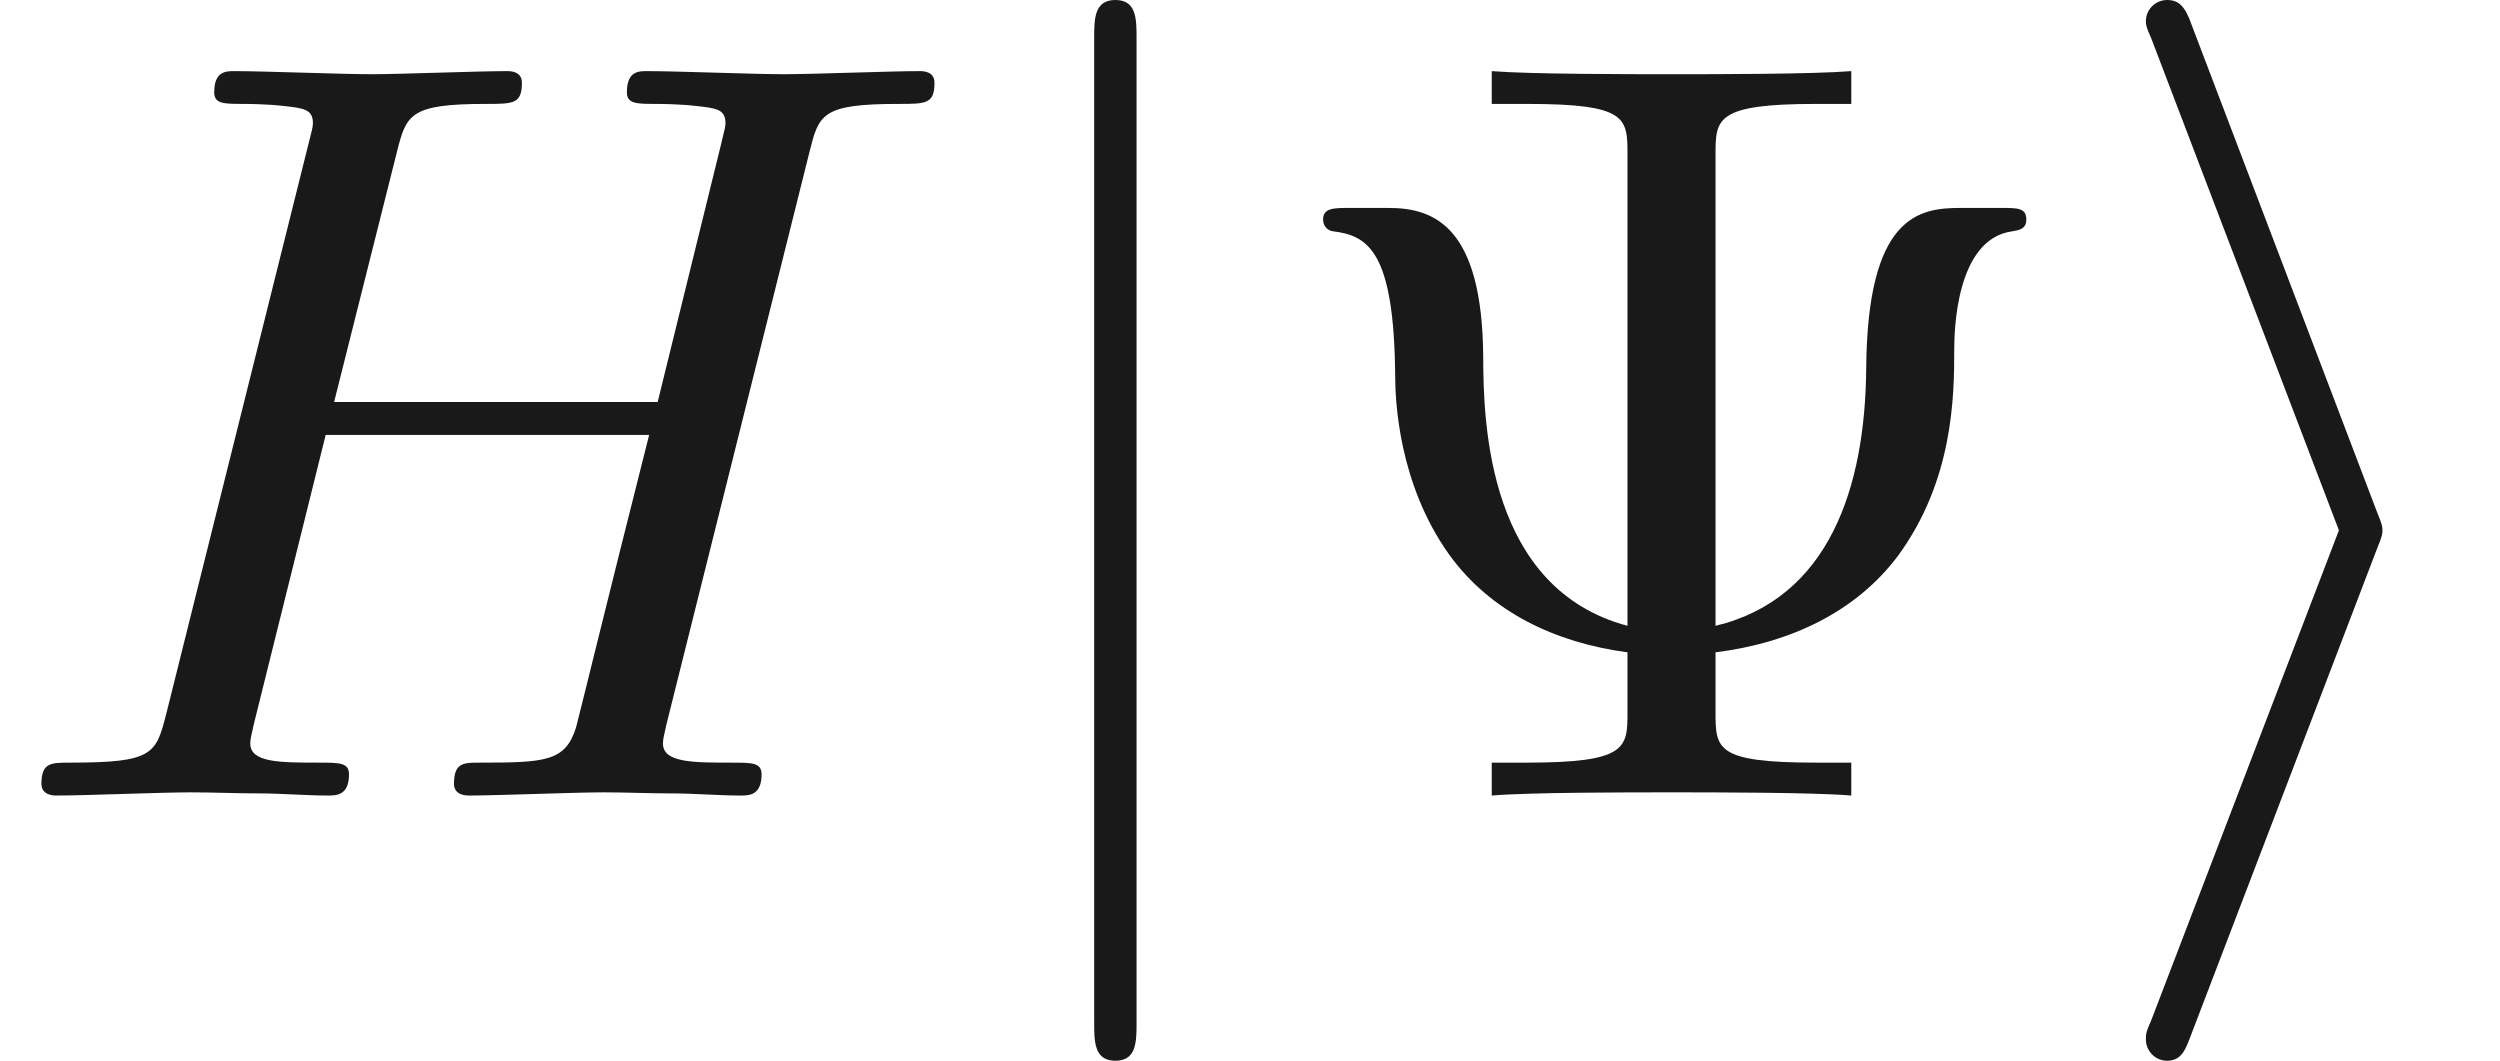
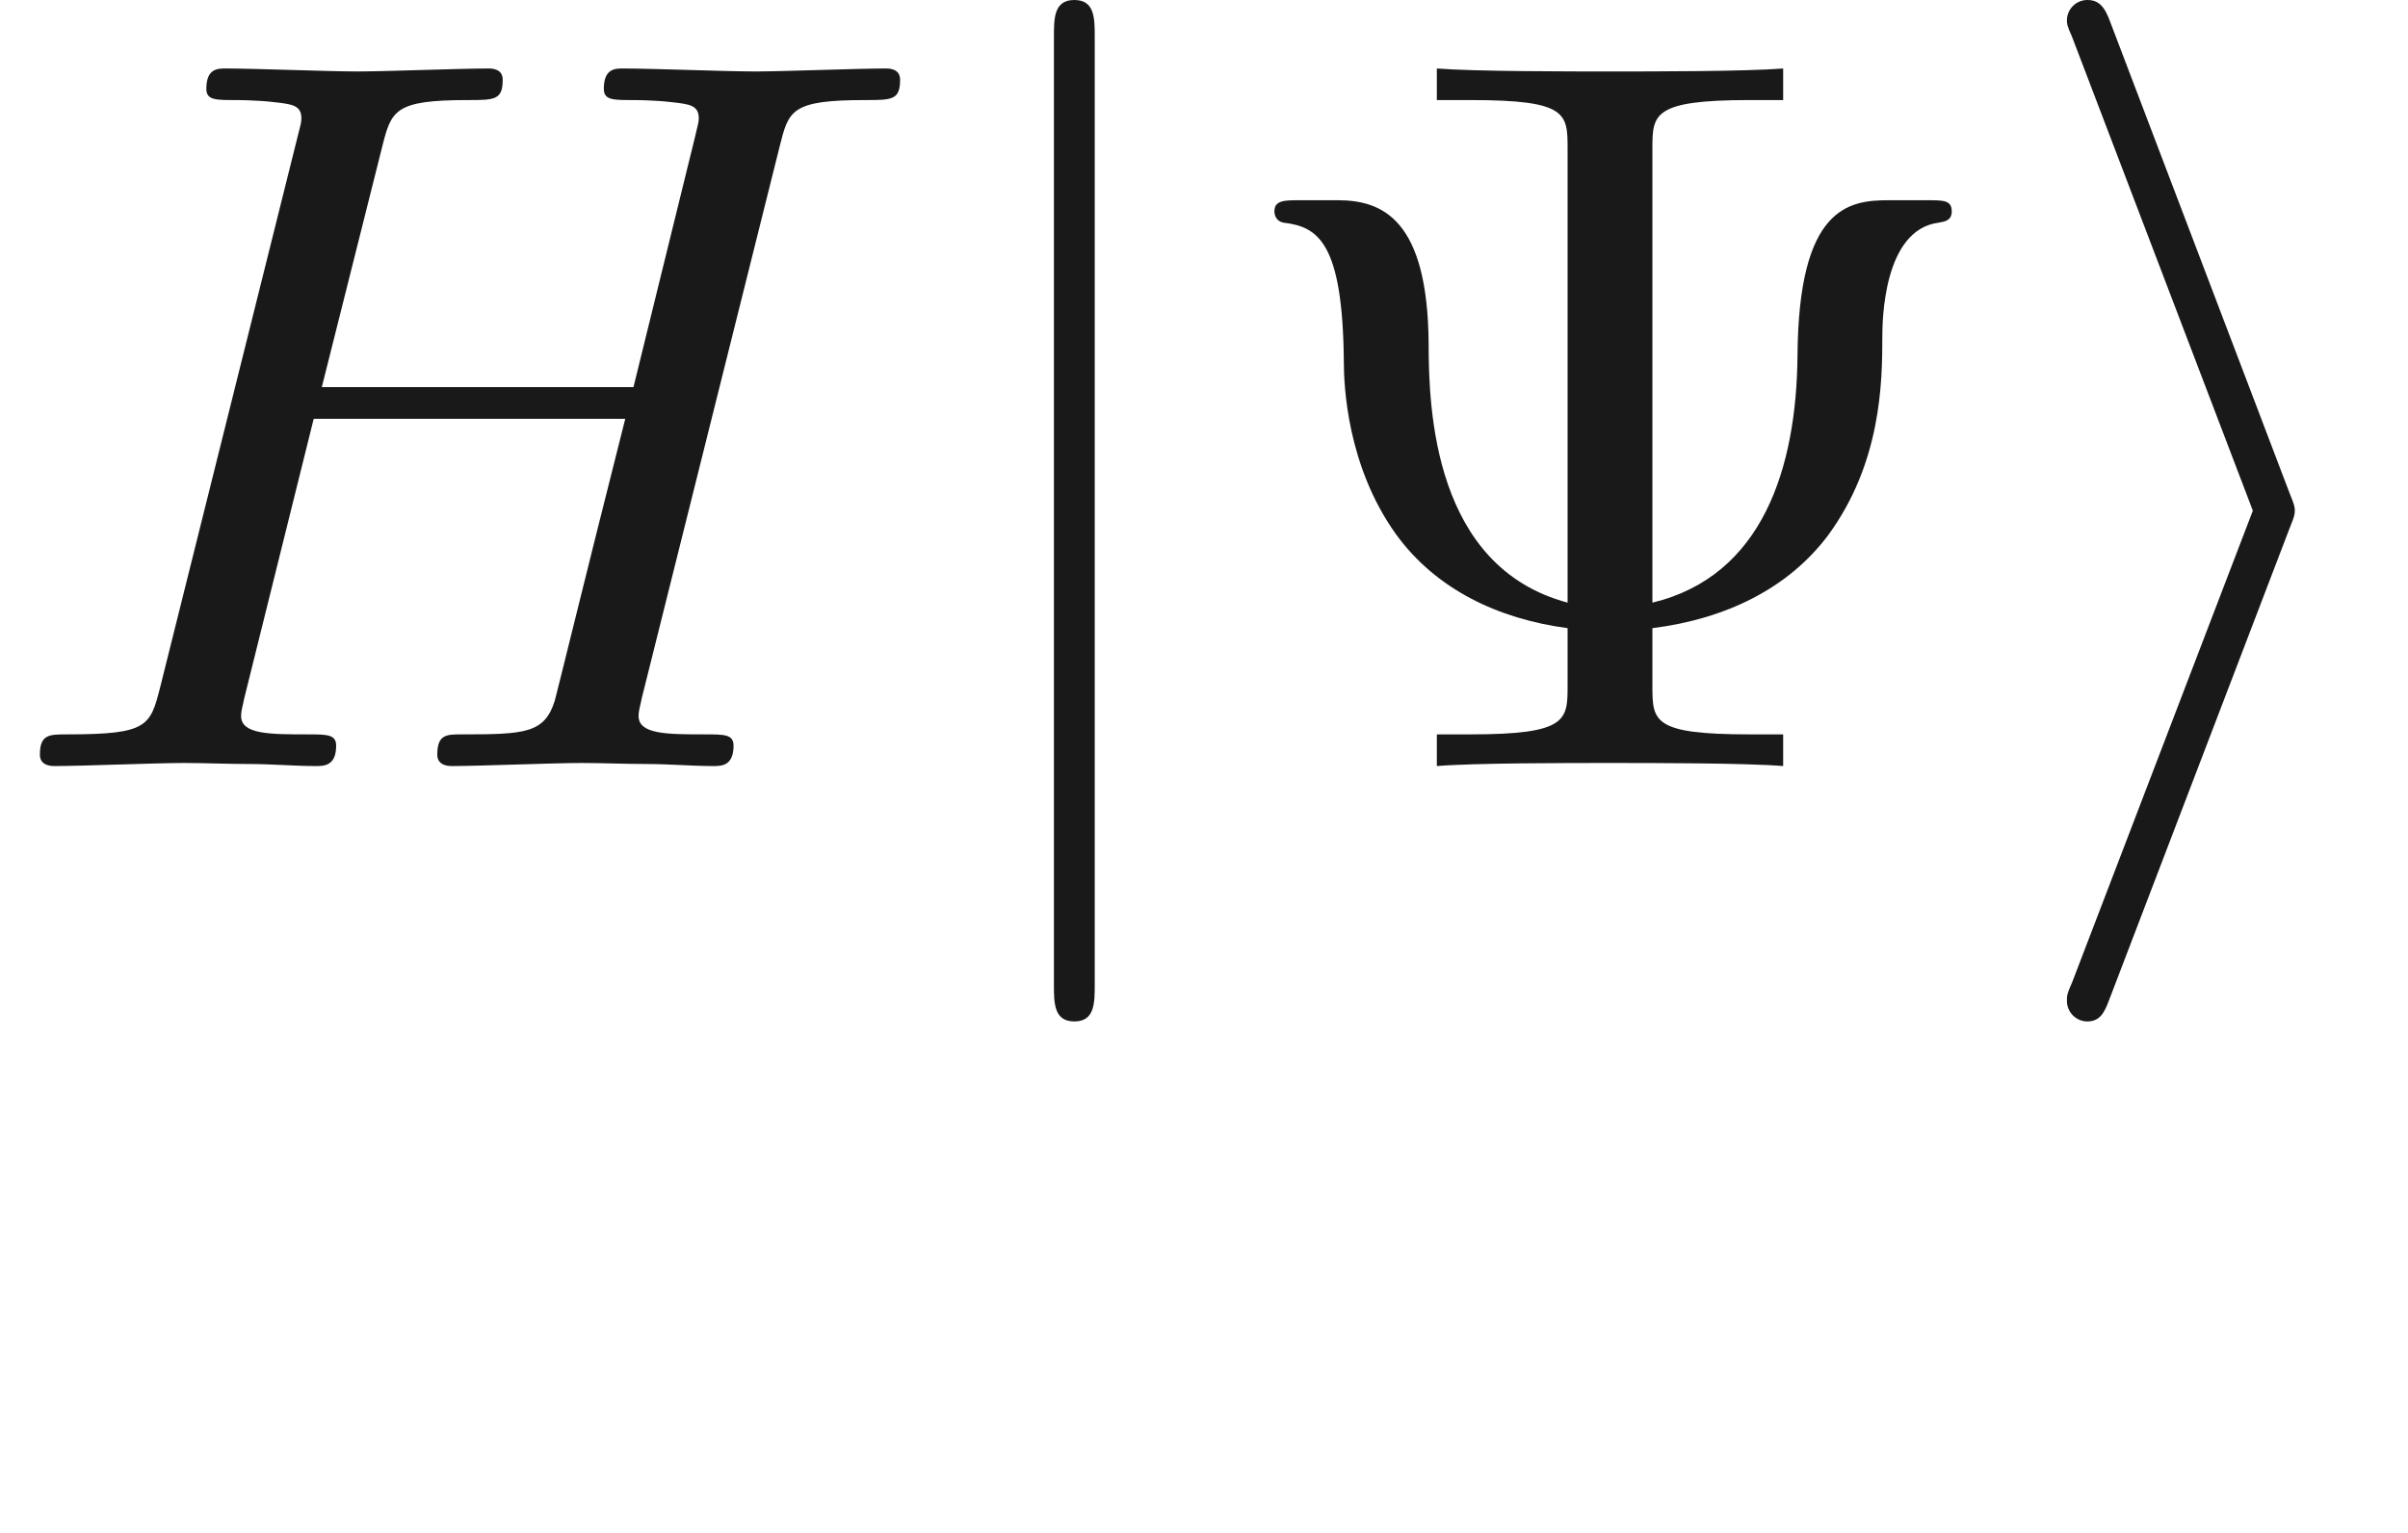
- <svg xmlns="http://www.w3.org/2000/svg" xmlns:ns1="http://github.com/leegao/readme2tex/" xmlns:xlink="http://www.w3.org/1999/xlink" height="9.963pt" ns1:offset="2.4906600000000054" version="1.1" viewBox="-52.075 -69.509 23.481 9.963" width="23.481pt">
+ <svg xmlns="http://www.w3.org/2000/svg" xmlns:ns1="https://github.com/leegao/readme2tex/" xmlns:xlink="http://www.w3.org/1999/xlink" height="14.944pt" ns1:offset="2.4906600000000054" version="1.1" viewBox="-52.075 -69.509 23.481 14.944" width="23.481pt">
  <defs>
    <path d="M2.72-2.321C2.77-2.441 2.77-2.461 2.77-2.491S2.77-2.54 2.72-2.66L.976-7.243C.917-7.412 .857-7.472 .747-7.472S.548-7.382 .548-7.273C.548-7.243 .548-7.223 .598-7.113L2.361-2.491L.598 2.112C.548 2.222 .548 2.242 .548 2.291C.548 2.401 .638 2.491 .747 2.491C.877 2.491 .917 2.391 .956 2.291L2.72-2.321Z" id="g0-105" />
    <path d="M1.584-7.113C1.584-7.293 1.584-7.472 1.385-7.472S1.186-7.293 1.186-7.113V2.132C1.186 2.311 1.186 2.491 1.385 2.491S1.584 2.311 1.584 2.132V-7.113Z" id="g0-106" />
    <path d="M7.601-6.037C7.691-6.396 7.711-6.496 8.438-6.496C8.697-6.496 8.777-6.496 8.777-6.695C8.777-6.804 8.667-6.804 8.638-6.804C8.359-6.804 7.641-6.775 7.362-6.775C7.073-6.775 6.366-6.804 6.077-6.804C5.998-6.804 5.888-6.804 5.888-6.605C5.888-6.496 5.978-6.496 6.167-6.496C6.187-6.496 6.376-6.496 6.545-6.476C6.725-6.456 6.814-6.446 6.814-6.316C6.814-6.276 6.804-6.257 6.775-6.127L6.177-3.696H3.138L3.726-6.037C3.816-6.396 3.846-6.496 4.563-6.496C4.822-6.496 4.902-6.496 4.902-6.695C4.902-6.804 4.792-6.804 4.762-6.804C4.483-6.804 3.766-6.775 3.487-6.775C3.198-6.775 2.491-6.804 2.202-6.804C2.122-6.804 2.012-6.804 2.012-6.605C2.012-6.496 2.102-6.496 2.291-6.496C2.311-6.496 2.501-6.496 2.67-6.476C2.849-6.456 2.939-6.446 2.939-6.316C2.939-6.276 2.929-6.247 2.899-6.127L1.564-.777C1.465-.389 1.445-.309 .658-.309C.478-.309 .389-.309 .389-.11C.389 0 .508 0 .528 0C.807 0 1.514-.03 1.793-.03C2.002-.03 2.222-.02 2.431-.02C2.65-.02 2.869 0 3.078 0C3.158 0 3.278 0 3.278-.199C3.278-.309 3.188-.309 2.999-.309C2.63-.309 2.351-.309 2.351-.488C2.351-.548 2.371-.598 2.381-.658L3.059-3.387H6.097C5.679-1.733 5.45-.787 5.41-.638C5.31-.319 5.121-.309 4.503-.309C4.354-.309 4.264-.309 4.264-.11C4.264 0 4.384 0 4.403 0C4.682 0 5.39-.03 5.669-.03C5.878-.03 6.097-.02 6.306-.02C6.526-.02 6.745 0 6.954 0C7.034 0 7.153 0 7.153-.199C7.153-.309 7.064-.309 6.874-.309C6.506-.309 6.227-.309 6.227-.488C6.227-.548 6.247-.598 6.257-.658L7.601-6.037Z" id="g1-72" />
    <path d="M4.254-6.017C4.254-6.356 4.254-6.496 5.2-6.496H5.529V-6.804C5.171-6.775 4.254-6.775 3.846-6.775S2.511-6.775 2.152-6.804V-6.496H2.481C3.427-6.496 3.427-6.366 3.427-6.017V-1.594C2.122-1.943 2.072-3.477 2.072-4.125C2.062-5.33 1.624-5.519 1.186-5.519H.817C.667-5.519 .568-5.519 .568-5.41C.568-5.36 .598-5.31 .658-5.3C.986-5.26 1.235-5.121 1.245-3.945C1.245-3.716 1.275-2.929 1.753-2.262C2.142-1.724 2.75-1.435 3.427-1.345V-.787C3.427-.448 3.427-.309 2.481-.309H2.152V0C2.511-.03 3.427-.03 3.836-.03S5.171-.03 5.529 0V-.309H5.2C4.254-.309 4.254-.438 4.254-.787V-1.345C4.971-1.435 5.579-1.733 5.968-2.252C6.486-2.959 6.496-3.746 6.496-4.184C6.496-4.344 6.506-5.23 7.044-5.3C7.103-5.31 7.173-5.32 7.173-5.41C7.173-5.519 7.093-5.519 6.934-5.519H6.555C6.167-5.519 5.679-5.45 5.669-4.005C5.659-2.909 5.33-1.853 4.254-1.594V-6.017Z" id="g2-9" />
    <path d="M3.318-.757C3.357-.359 3.626 .06 4.095 .06C4.304 .06 4.912-.08 4.912-.887V-1.445H4.663V-.887C4.663-.309 4.413-.249 4.304-.249C3.975-.249 3.935-.697 3.935-.747V-2.74C3.935-3.158 3.935-3.547 3.577-3.915C3.188-4.304 2.69-4.463 2.212-4.463C1.395-4.463 .707-3.995 .707-3.337C.707-3.039 .907-2.869 1.166-2.869C1.445-2.869 1.624-3.068 1.624-3.328C1.624-3.447 1.574-3.776 1.116-3.786C1.385-4.134 1.873-4.244 2.192-4.244C2.68-4.244 3.248-3.856 3.248-2.969V-2.6C2.74-2.57 2.042-2.54 1.415-2.242C.667-1.903 .418-1.385 .418-.946C.418-.139 1.385 .11 2.012 .11C2.67 .11 3.128-.289 3.318-.757ZM3.248-2.391V-1.395C3.248-.448 2.531-.11 2.082-.11C1.594-.11 1.186-.458 1.186-.956C1.186-1.504 1.604-2.331 3.248-2.391Z" id="g2-97" />
  </defs>
  <g fill-opacity="0.9" id="page1">
    <use x="-52.075" y="-62.037" xlink:href="#g1-72" />
    <use x="-42.984" y="-62.037" xlink:href="#g0-106" />
    <use x="-40.216" y="-62.037" xlink:href="#g2-9" />
    <use x="-32.468" y="-62.037" xlink:href="#g0-105" />
  </g>
</svg>
